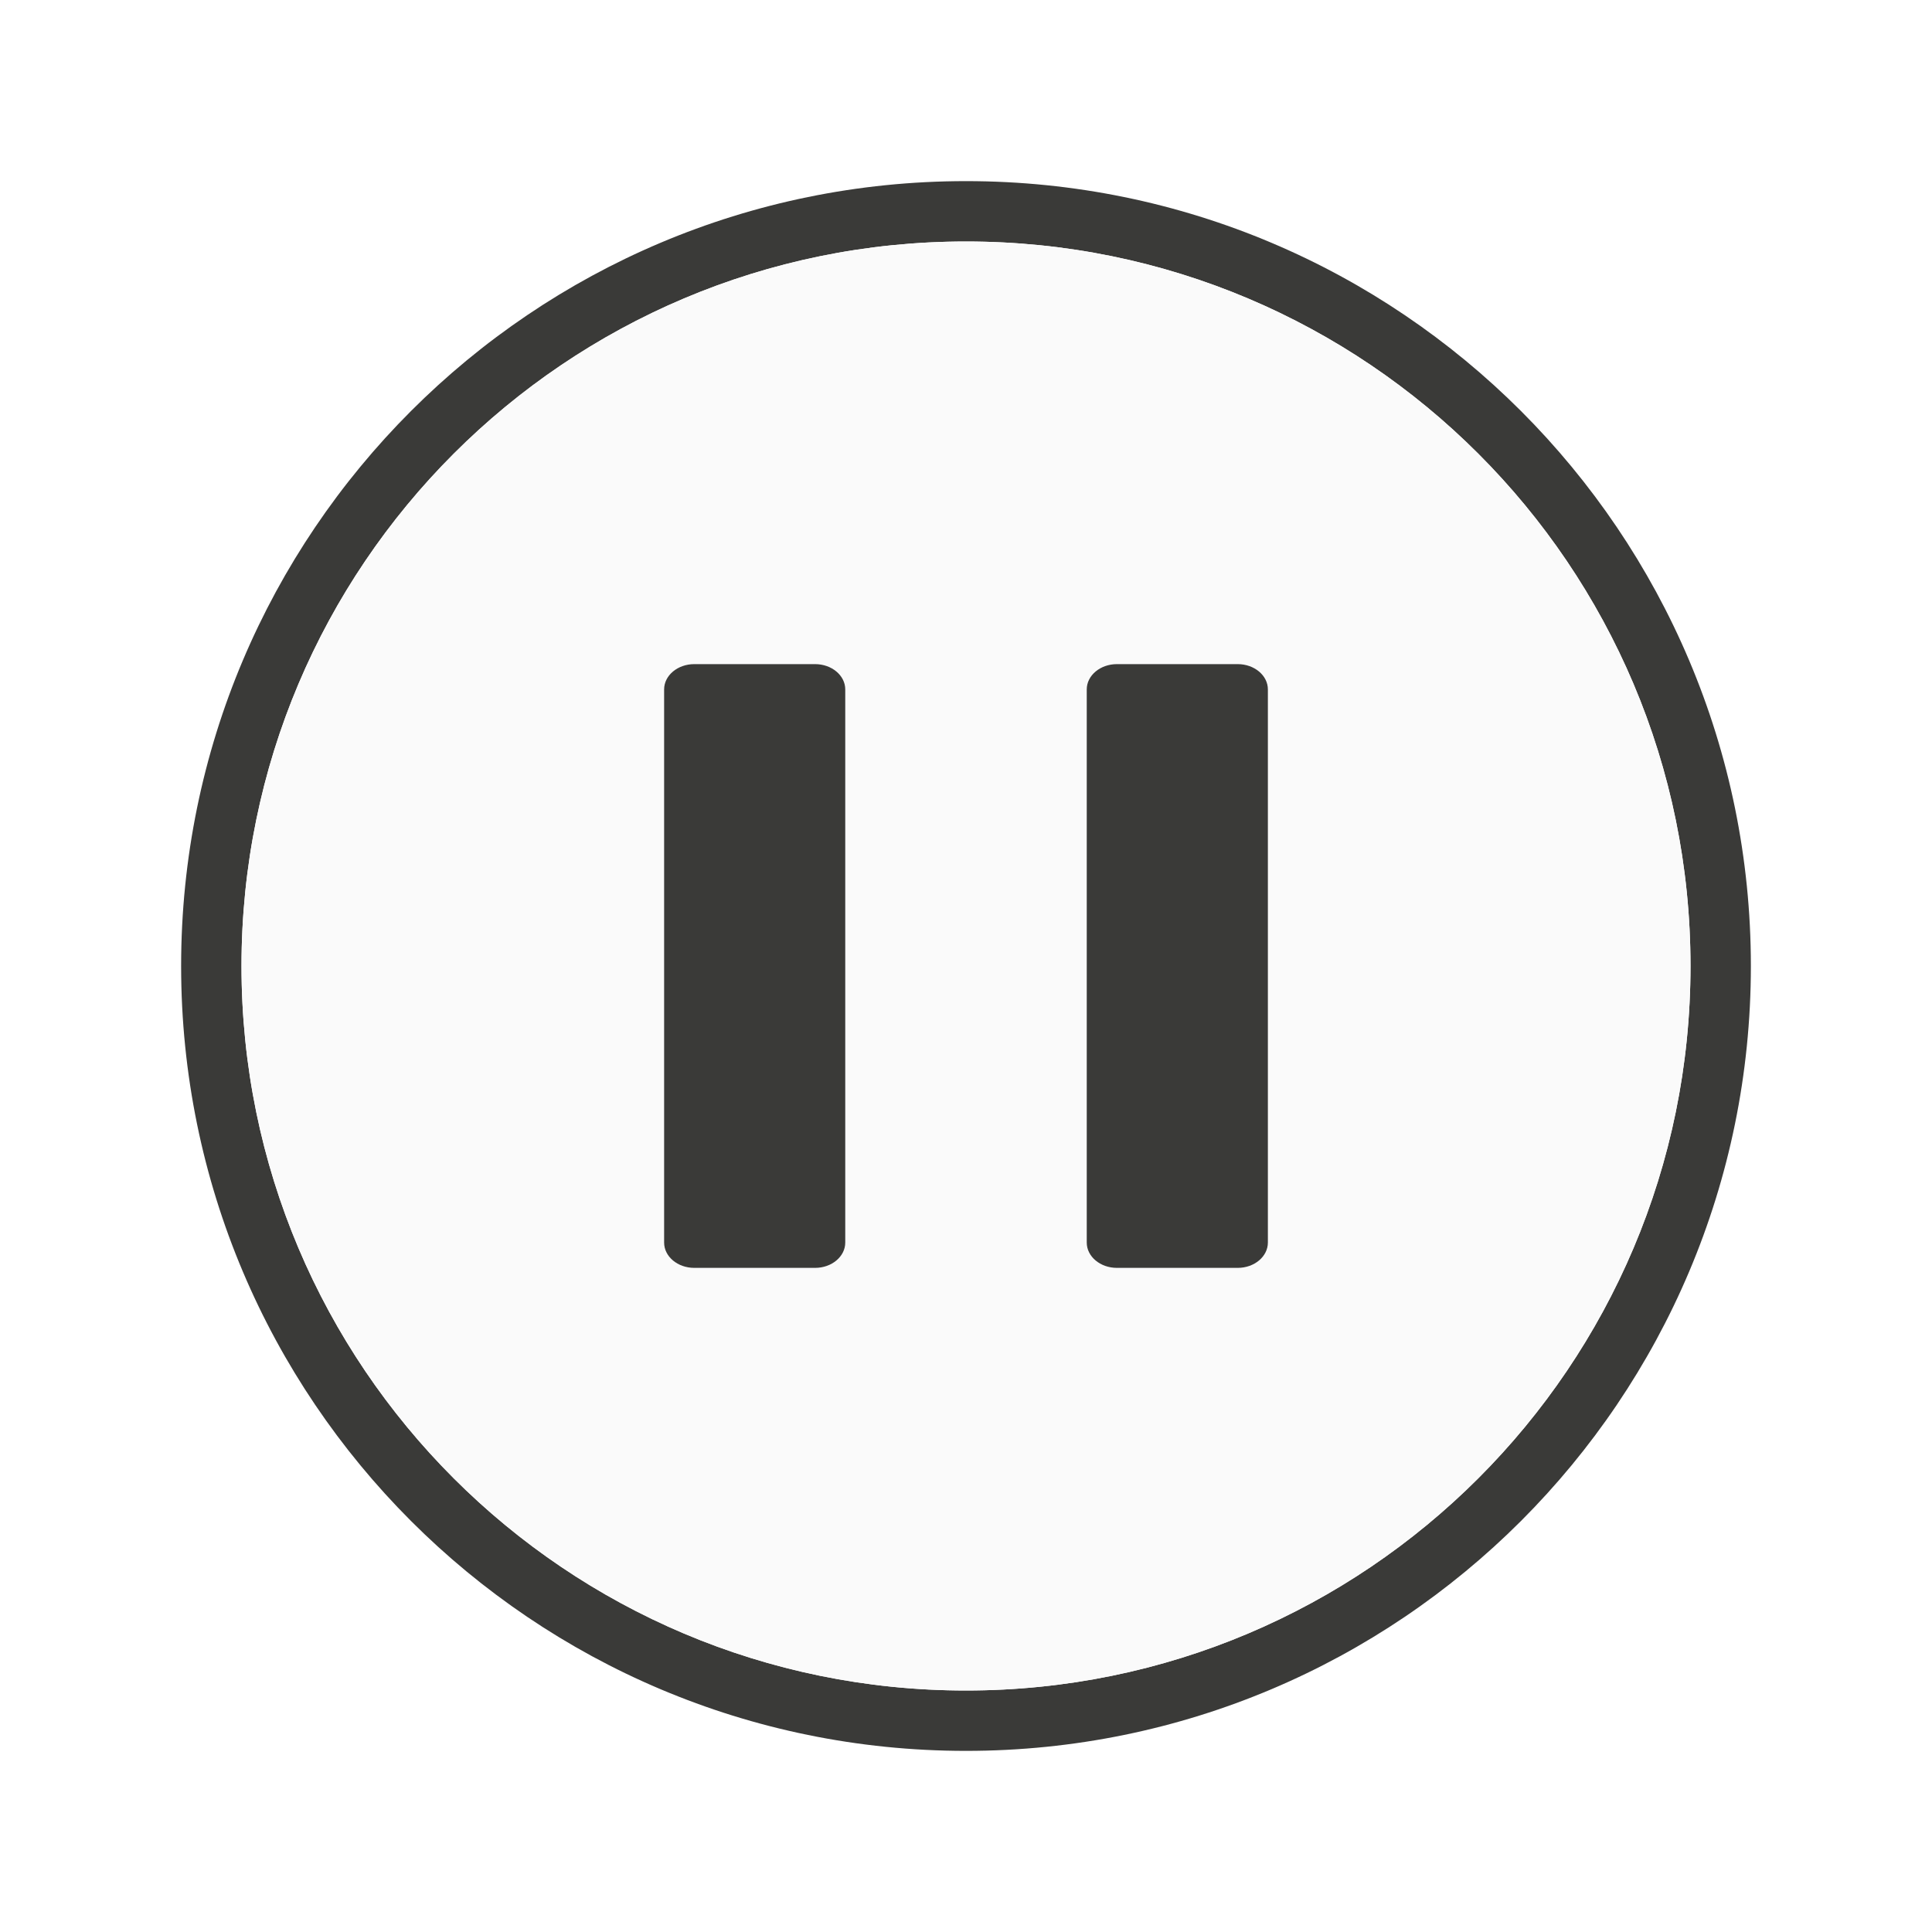
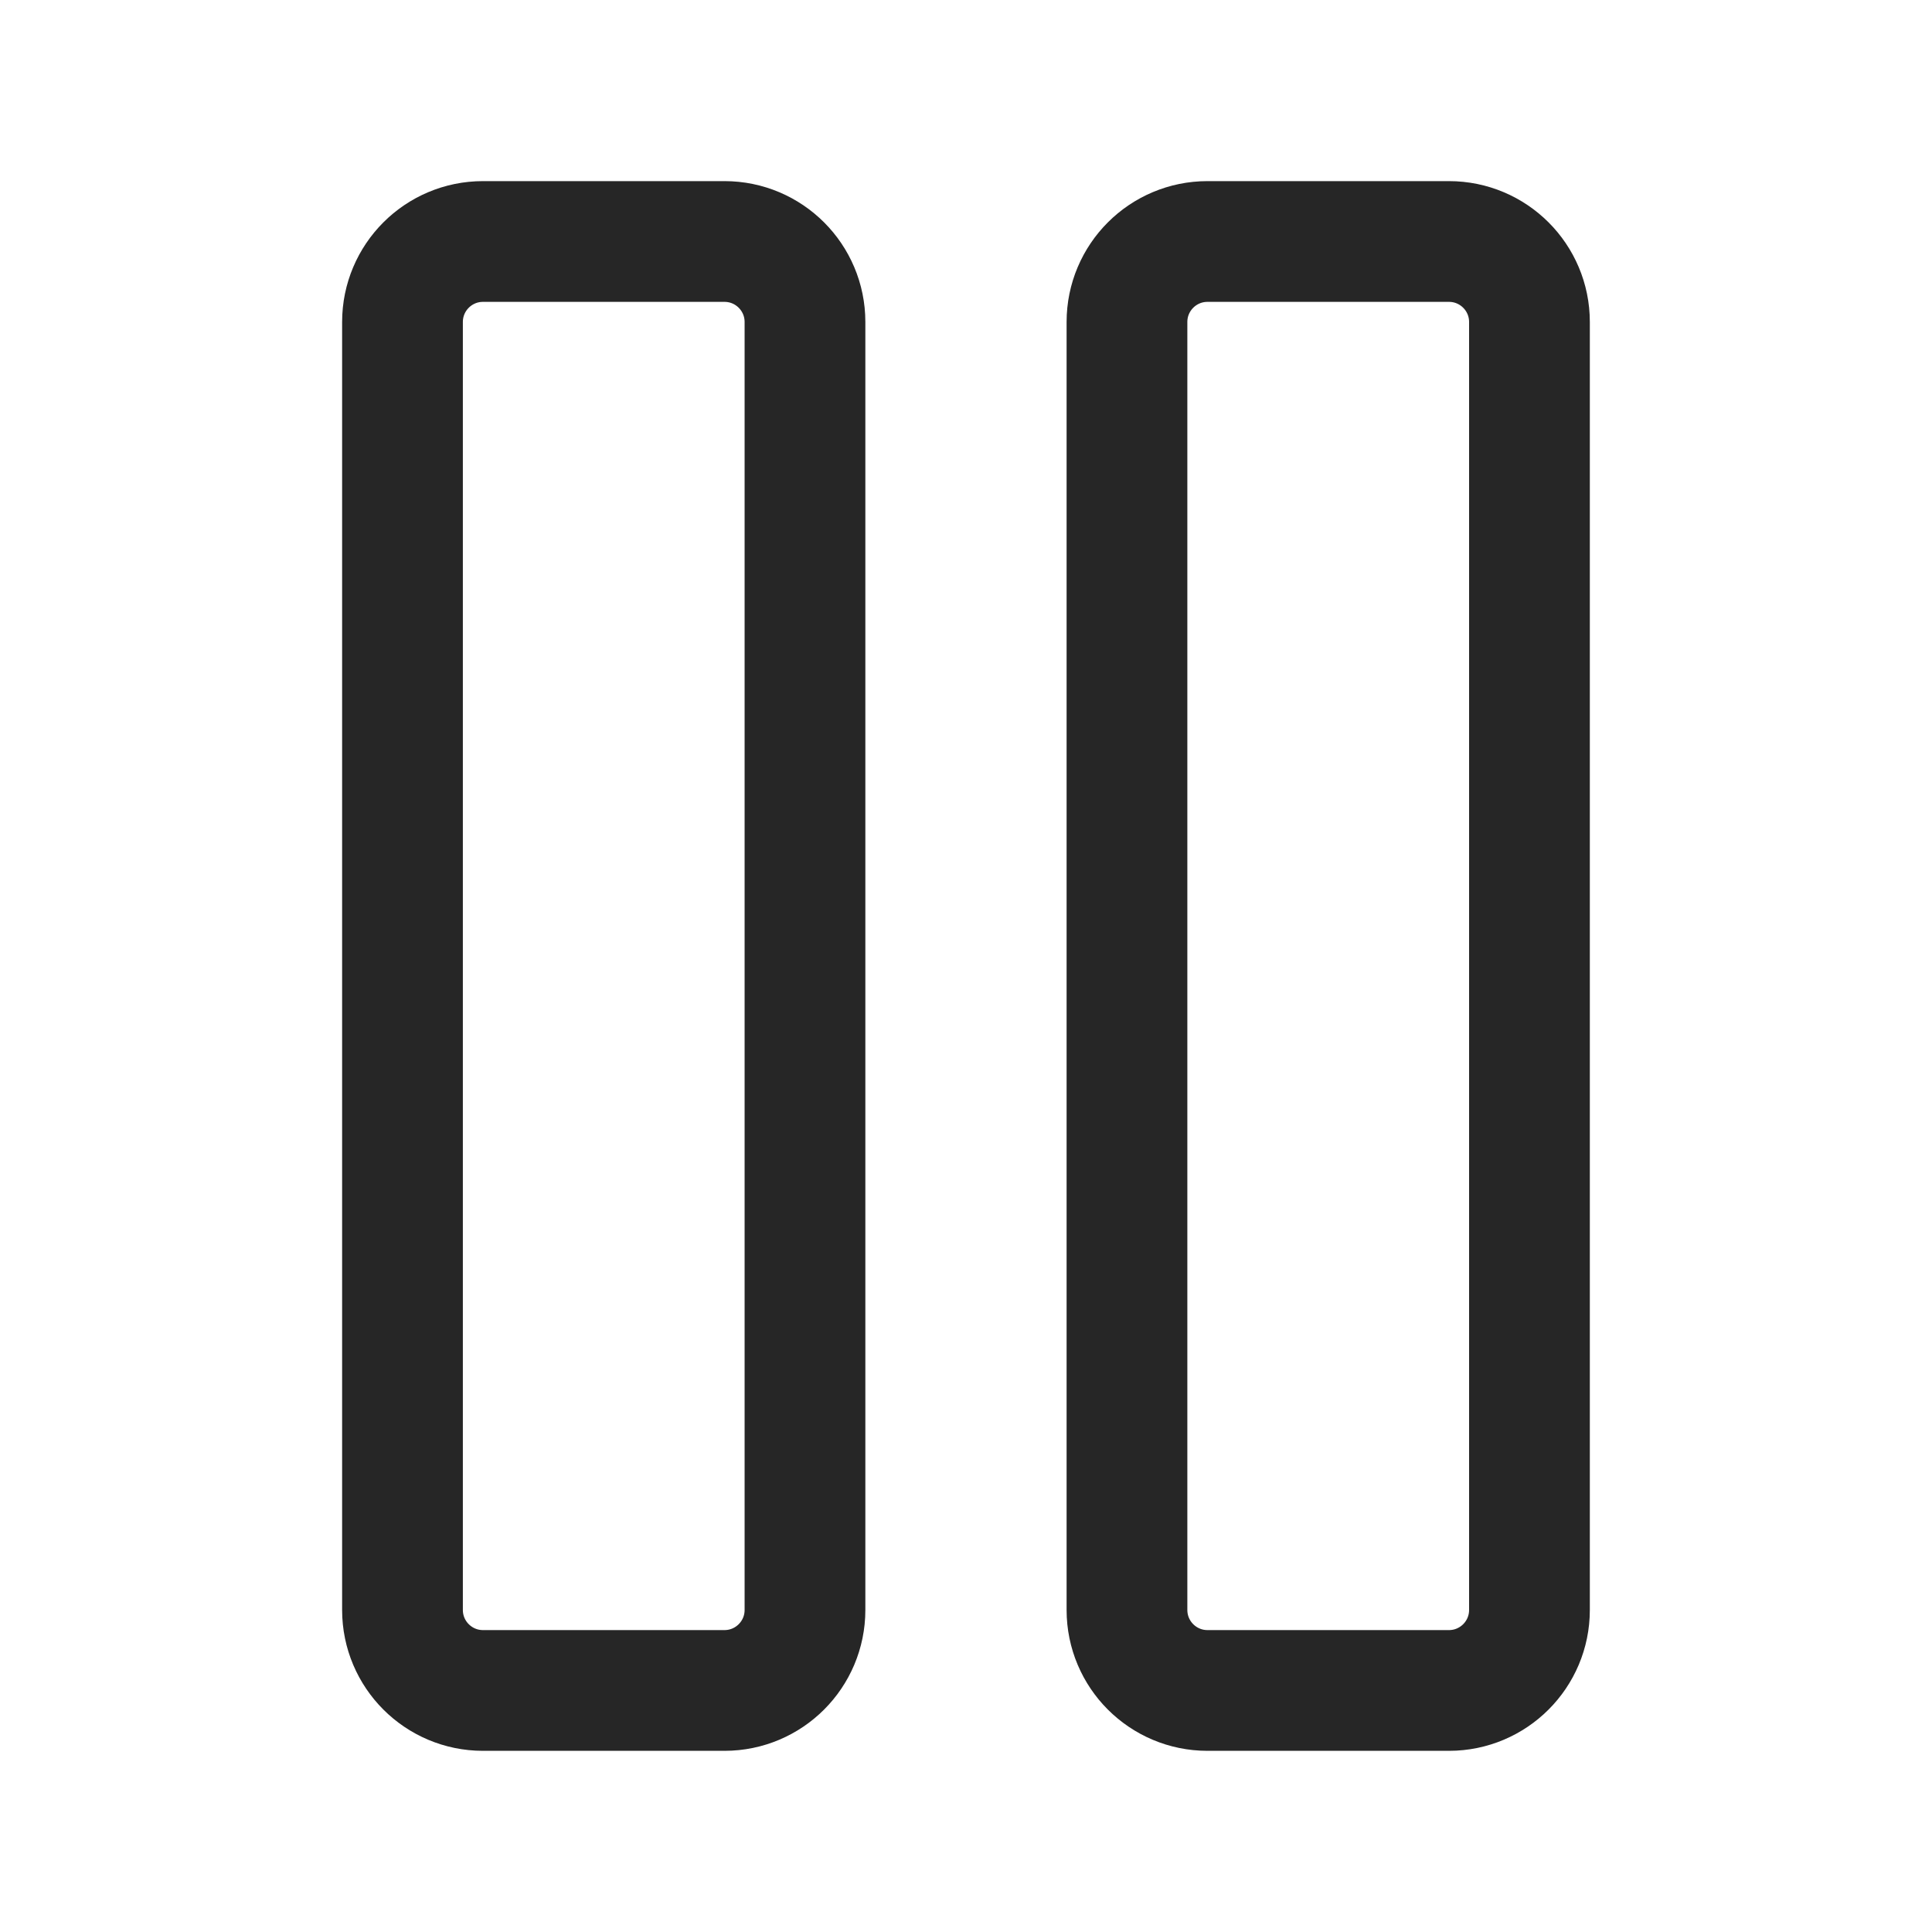
- <svg xmlns="http://www.w3.org/2000/svg" viewBox="0 0 32 32">
-   <path d="m16 3a13 13 0 0 0 -13 13 13 13 0 0 0 13 13 13 13 0 0 0 13-13 13 13 0 0 0 -13-13zm0 1a12 12 0 0 1 12 12 12 12 0 0 1 -12 12 12 12 0 0 1 -12-12 12 12 0 0 1 12-12z" fill="#3a3a38" />
-   <circle cx="16" cy="16" fill="#fafafa" r="12" />
-   <g fill="#3a3a38" stroke-width="1.005">
-     <rect height="10" rx=".5" ry=".419" width="3" x="11" y="11" />
-     <rect height="10" rx=".5" ry=".419" width="3" x="18" y="11" />
+ <svg xmlns="http://www.w3.org/2000/svg" width="32" height="32" viewBox="0 0 32 32">
+   <g transform="translate(0 0) scale(1.3333)" fill="none" stroke="#262626" stroke-width="1.5" stroke-linecap="round" stroke-linejoin="round">
+     <rect x="14" y="3" width="5" height="18" rx="1" />
+     <rect x="5" y="3" width="5" height="18" rx="1" />
  </g>
</svg>
